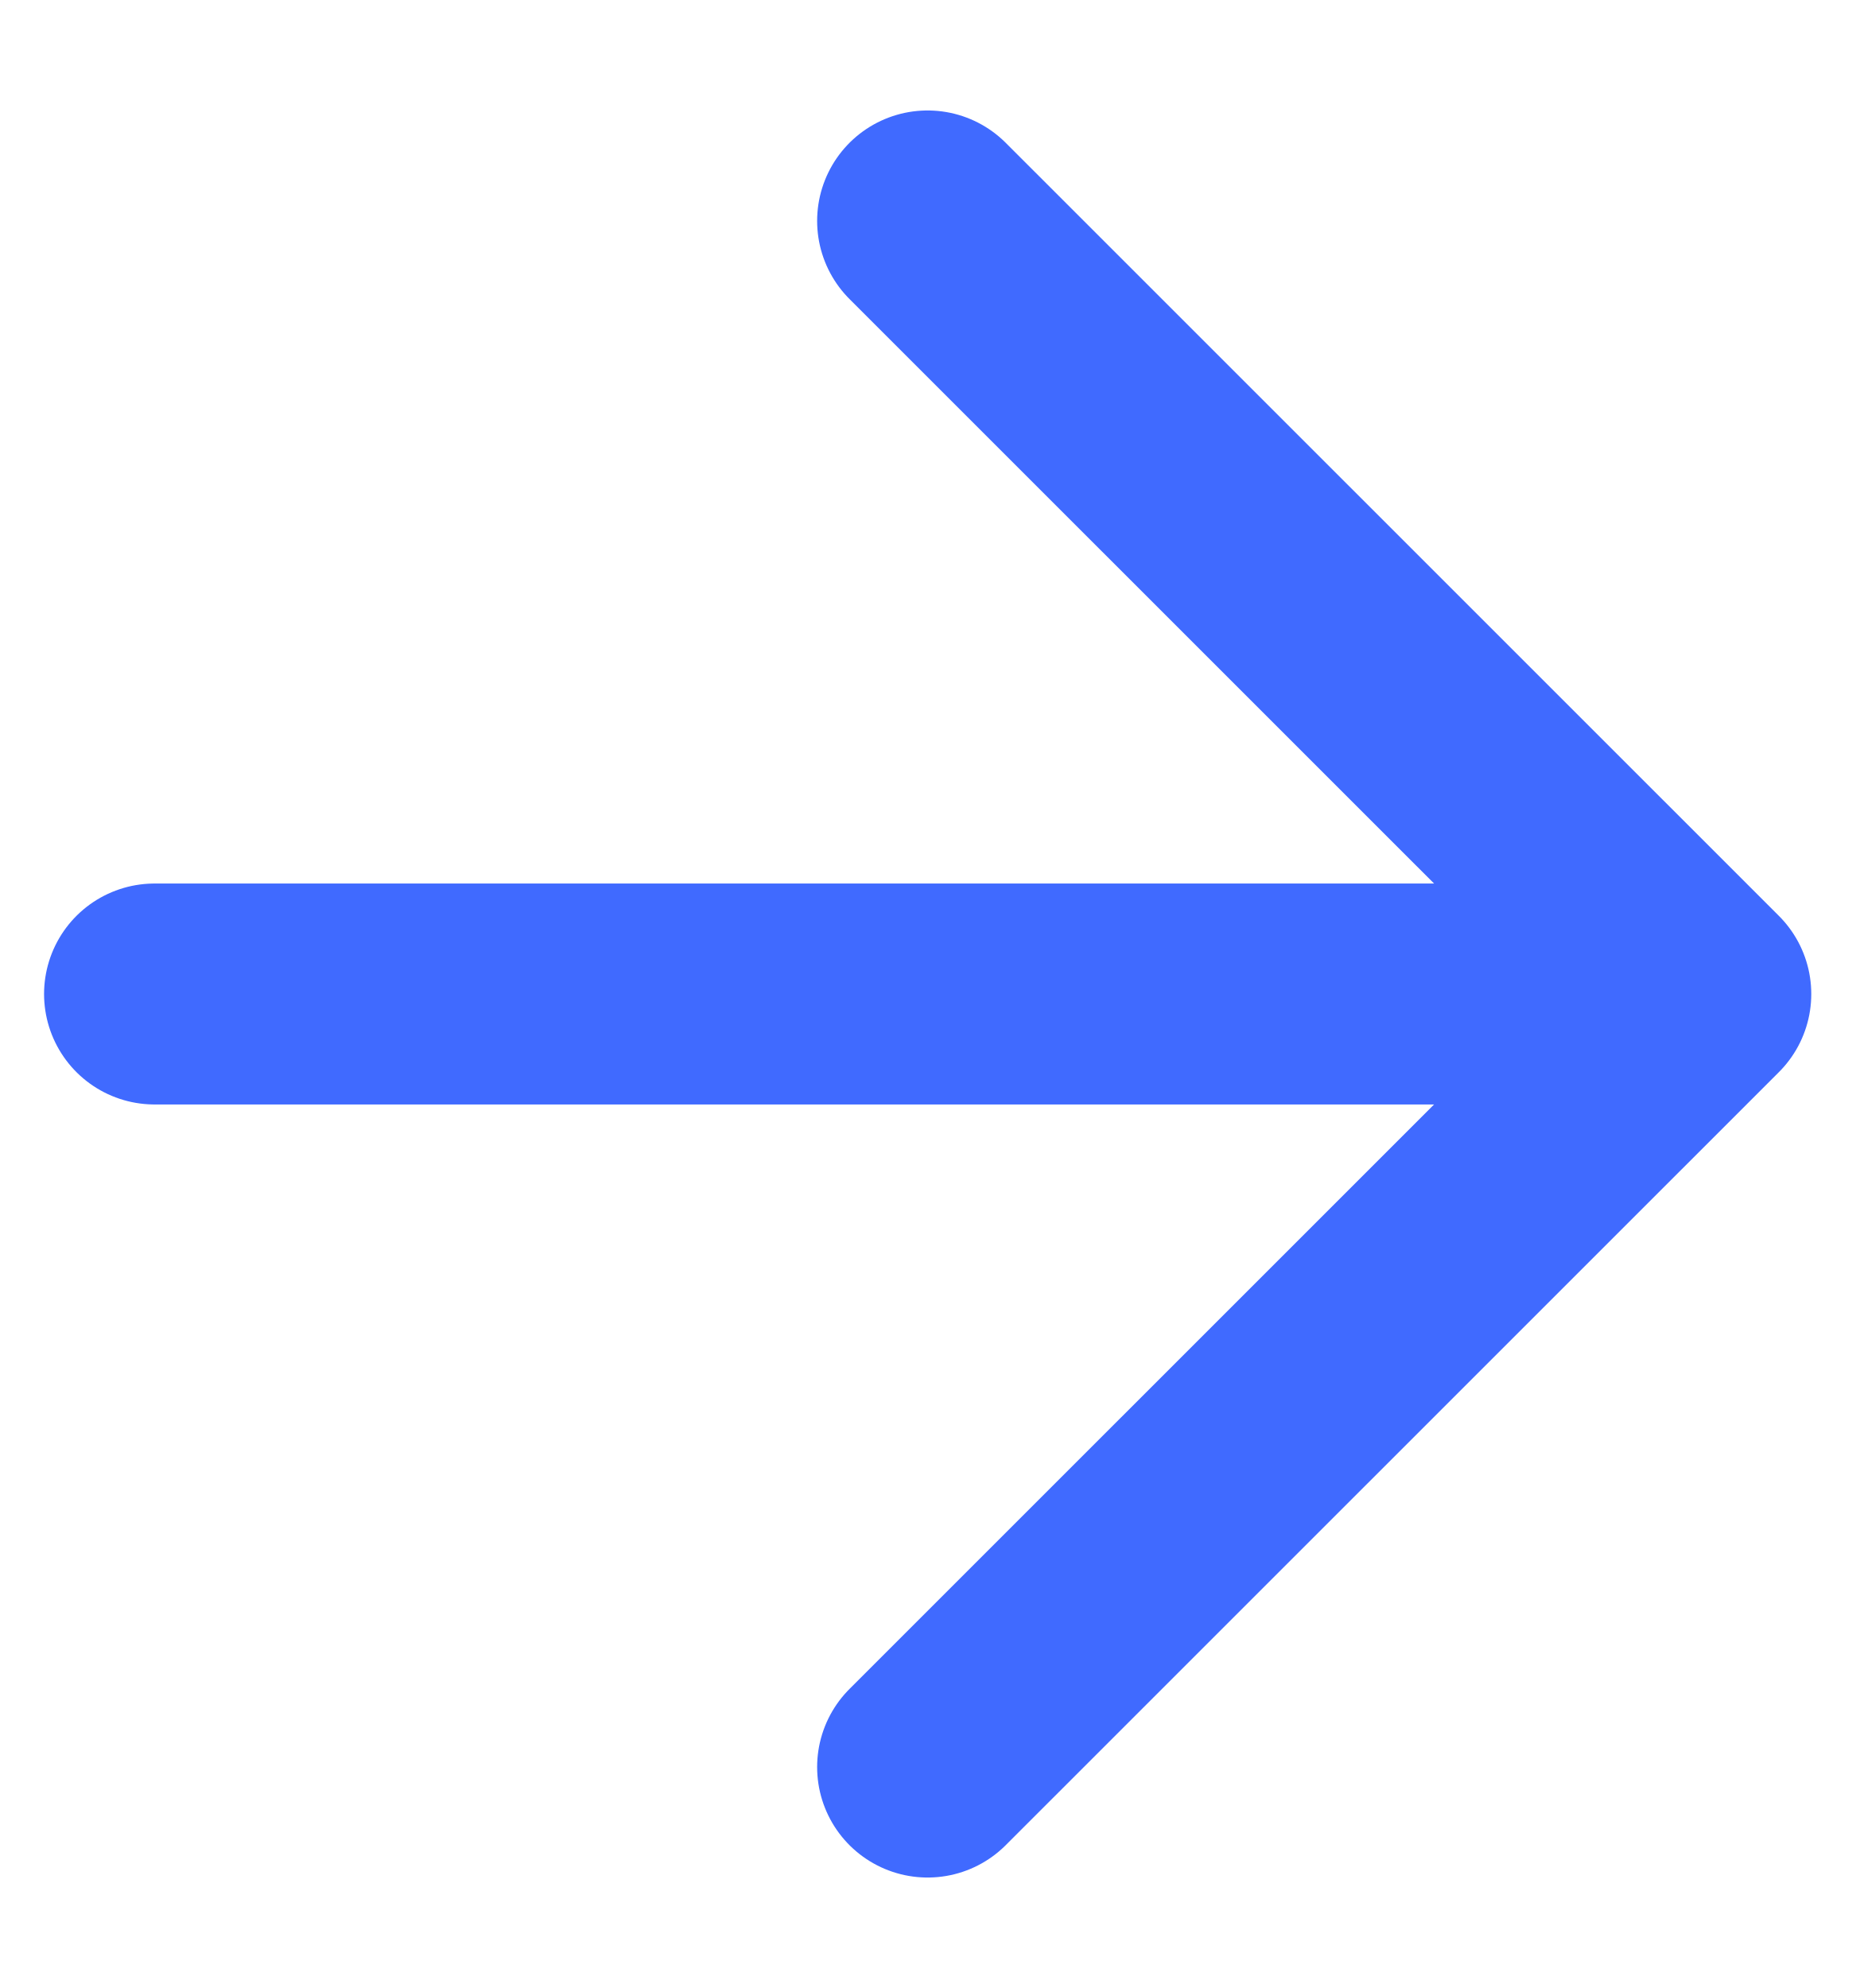
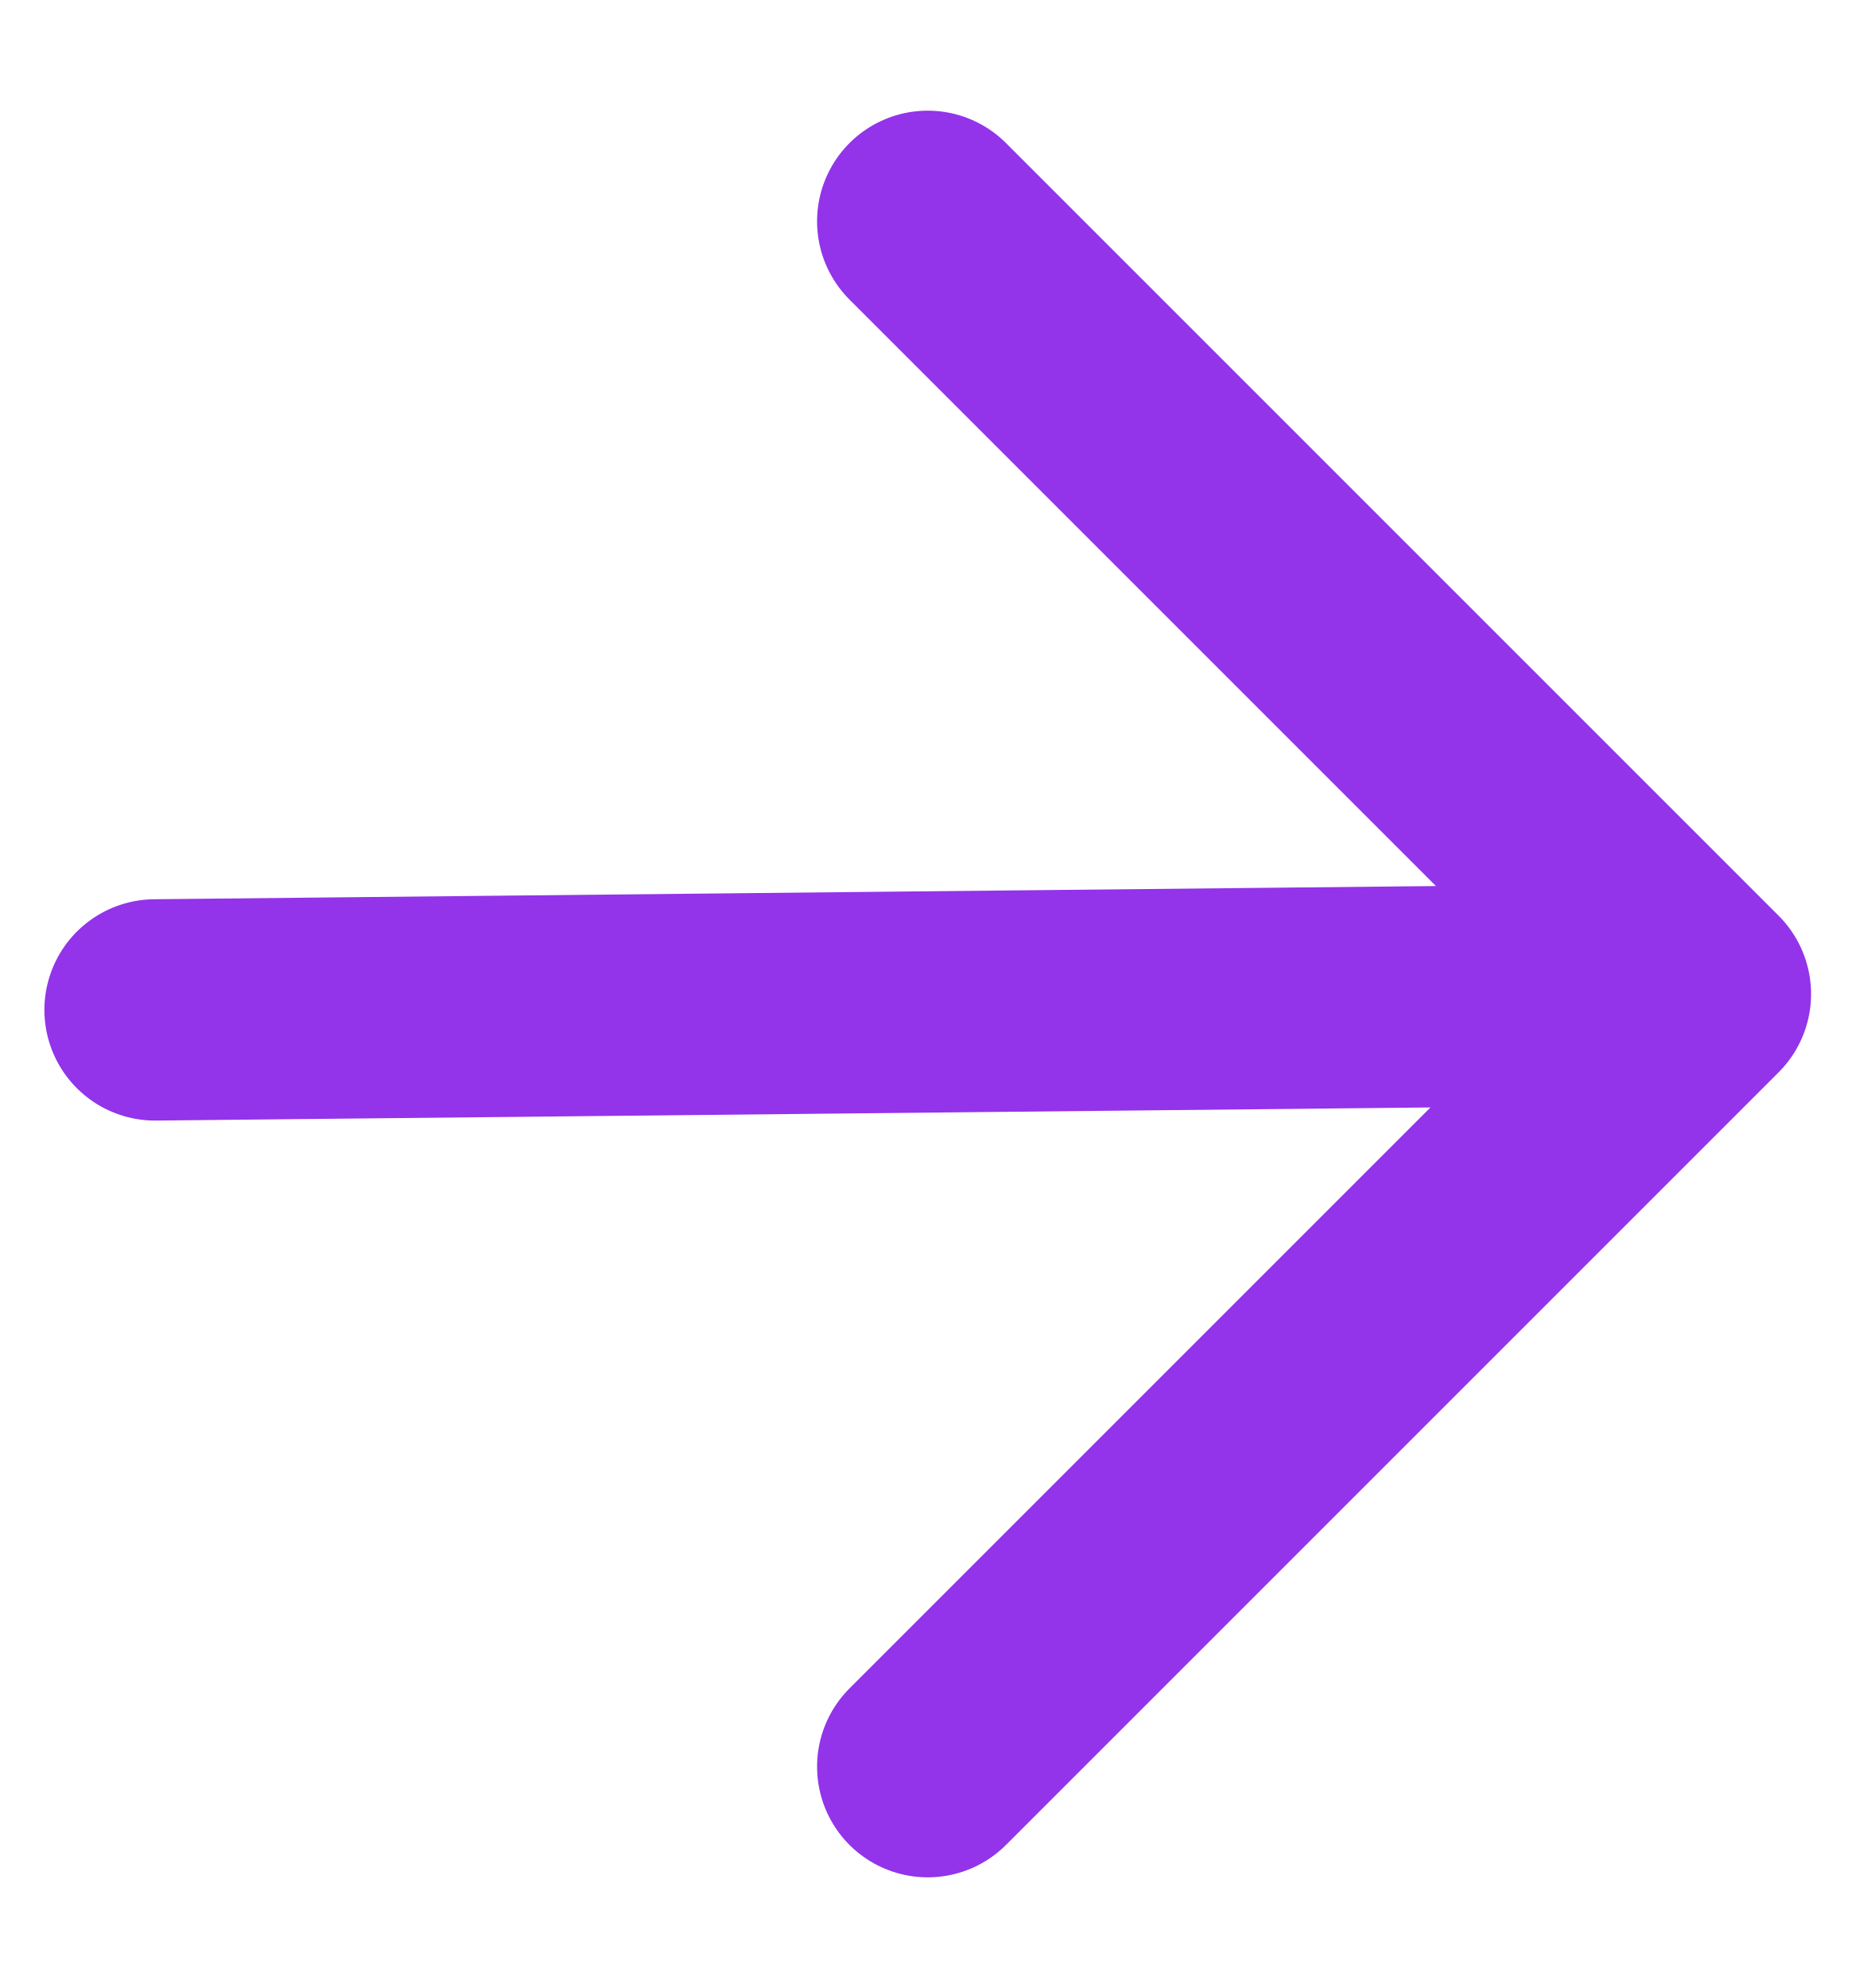
- <svg xmlns="http://www.w3.org/2000/svg" width="14" height="15" viewBox="0 0 14 15" fill="none">
-   <path d="M1.166 7.5H12.833M12.833 7.5L6.999 1.667M12.833 7.5L6.999 13.333" stroke="#406AFF" stroke-width="1.667" stroke-linecap="round" stroke-linejoin="round" />
+ <svg xmlns="http://www.w3.org/2000/svg" width="14" height="15">
+   <g class="layer">
+     <path d="m1.17,7.62l11.66,-0.12m0,0l-5.83,-5.83m5.83,5.83l-5.83,5.83" id="svg_1" stroke="#9333ea" stroke-linecap="round" stroke-linejoin="round" stroke-width="1.67" />
+   </g>
</svg>
